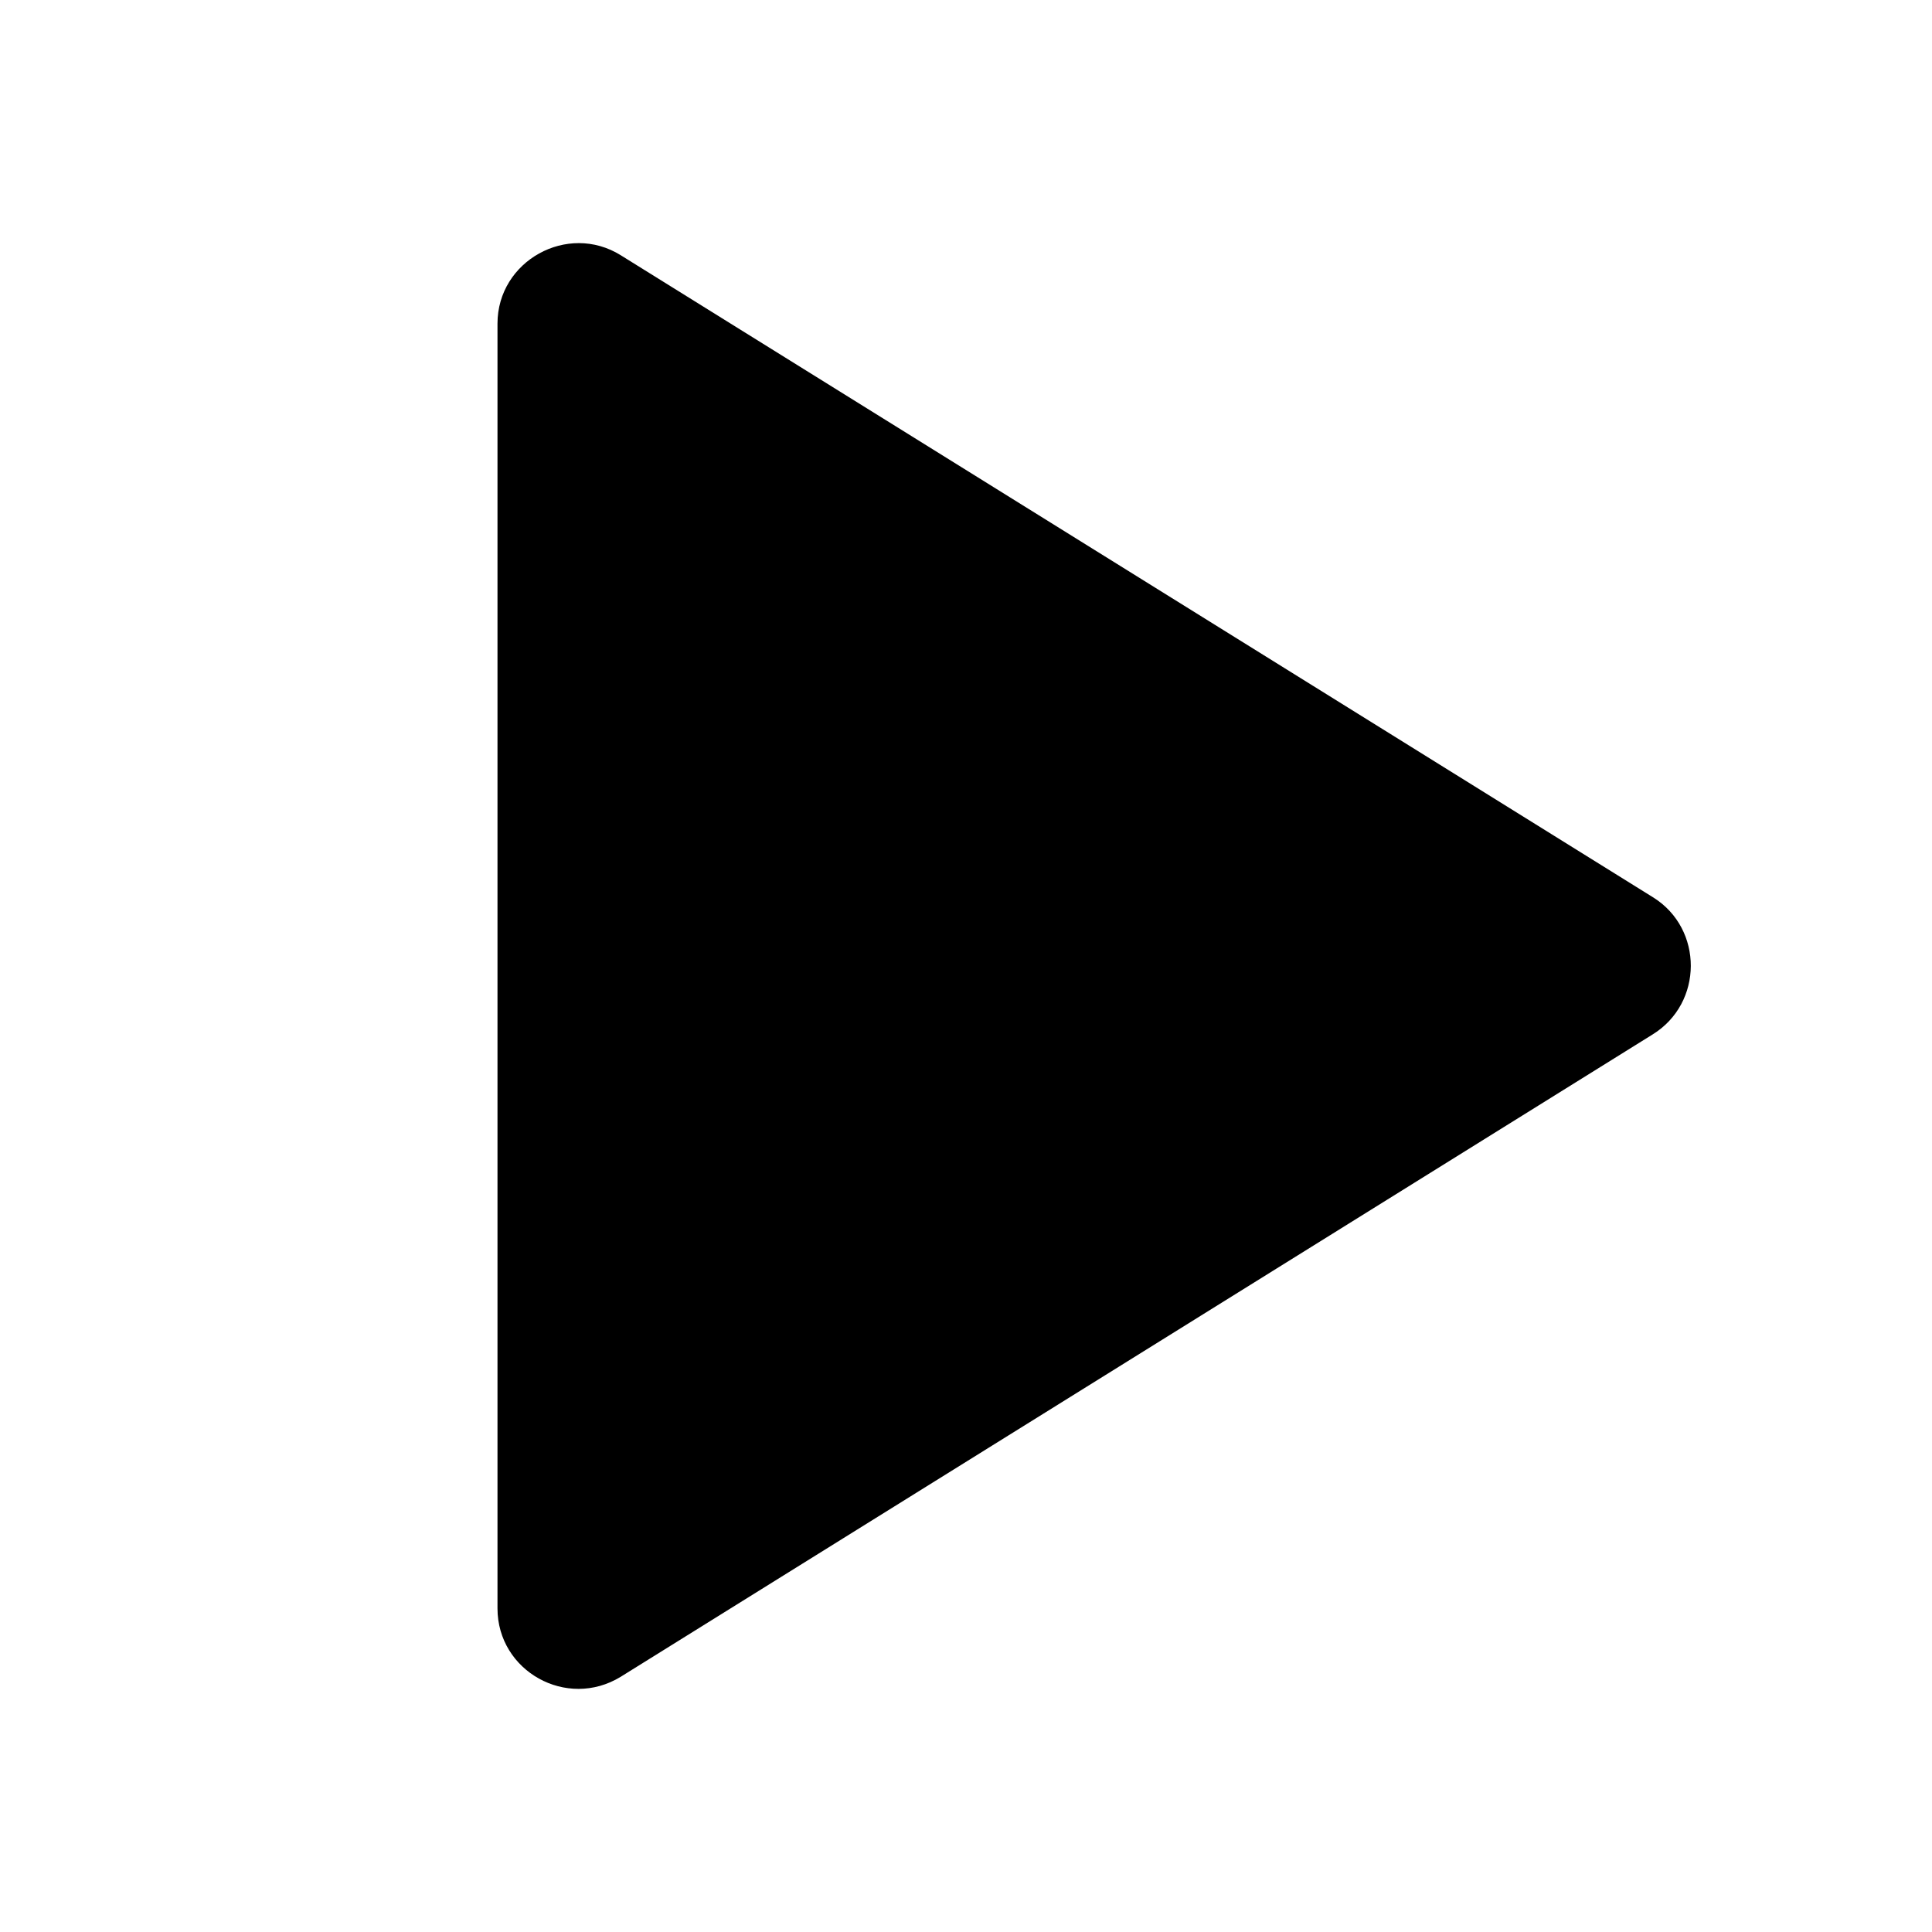
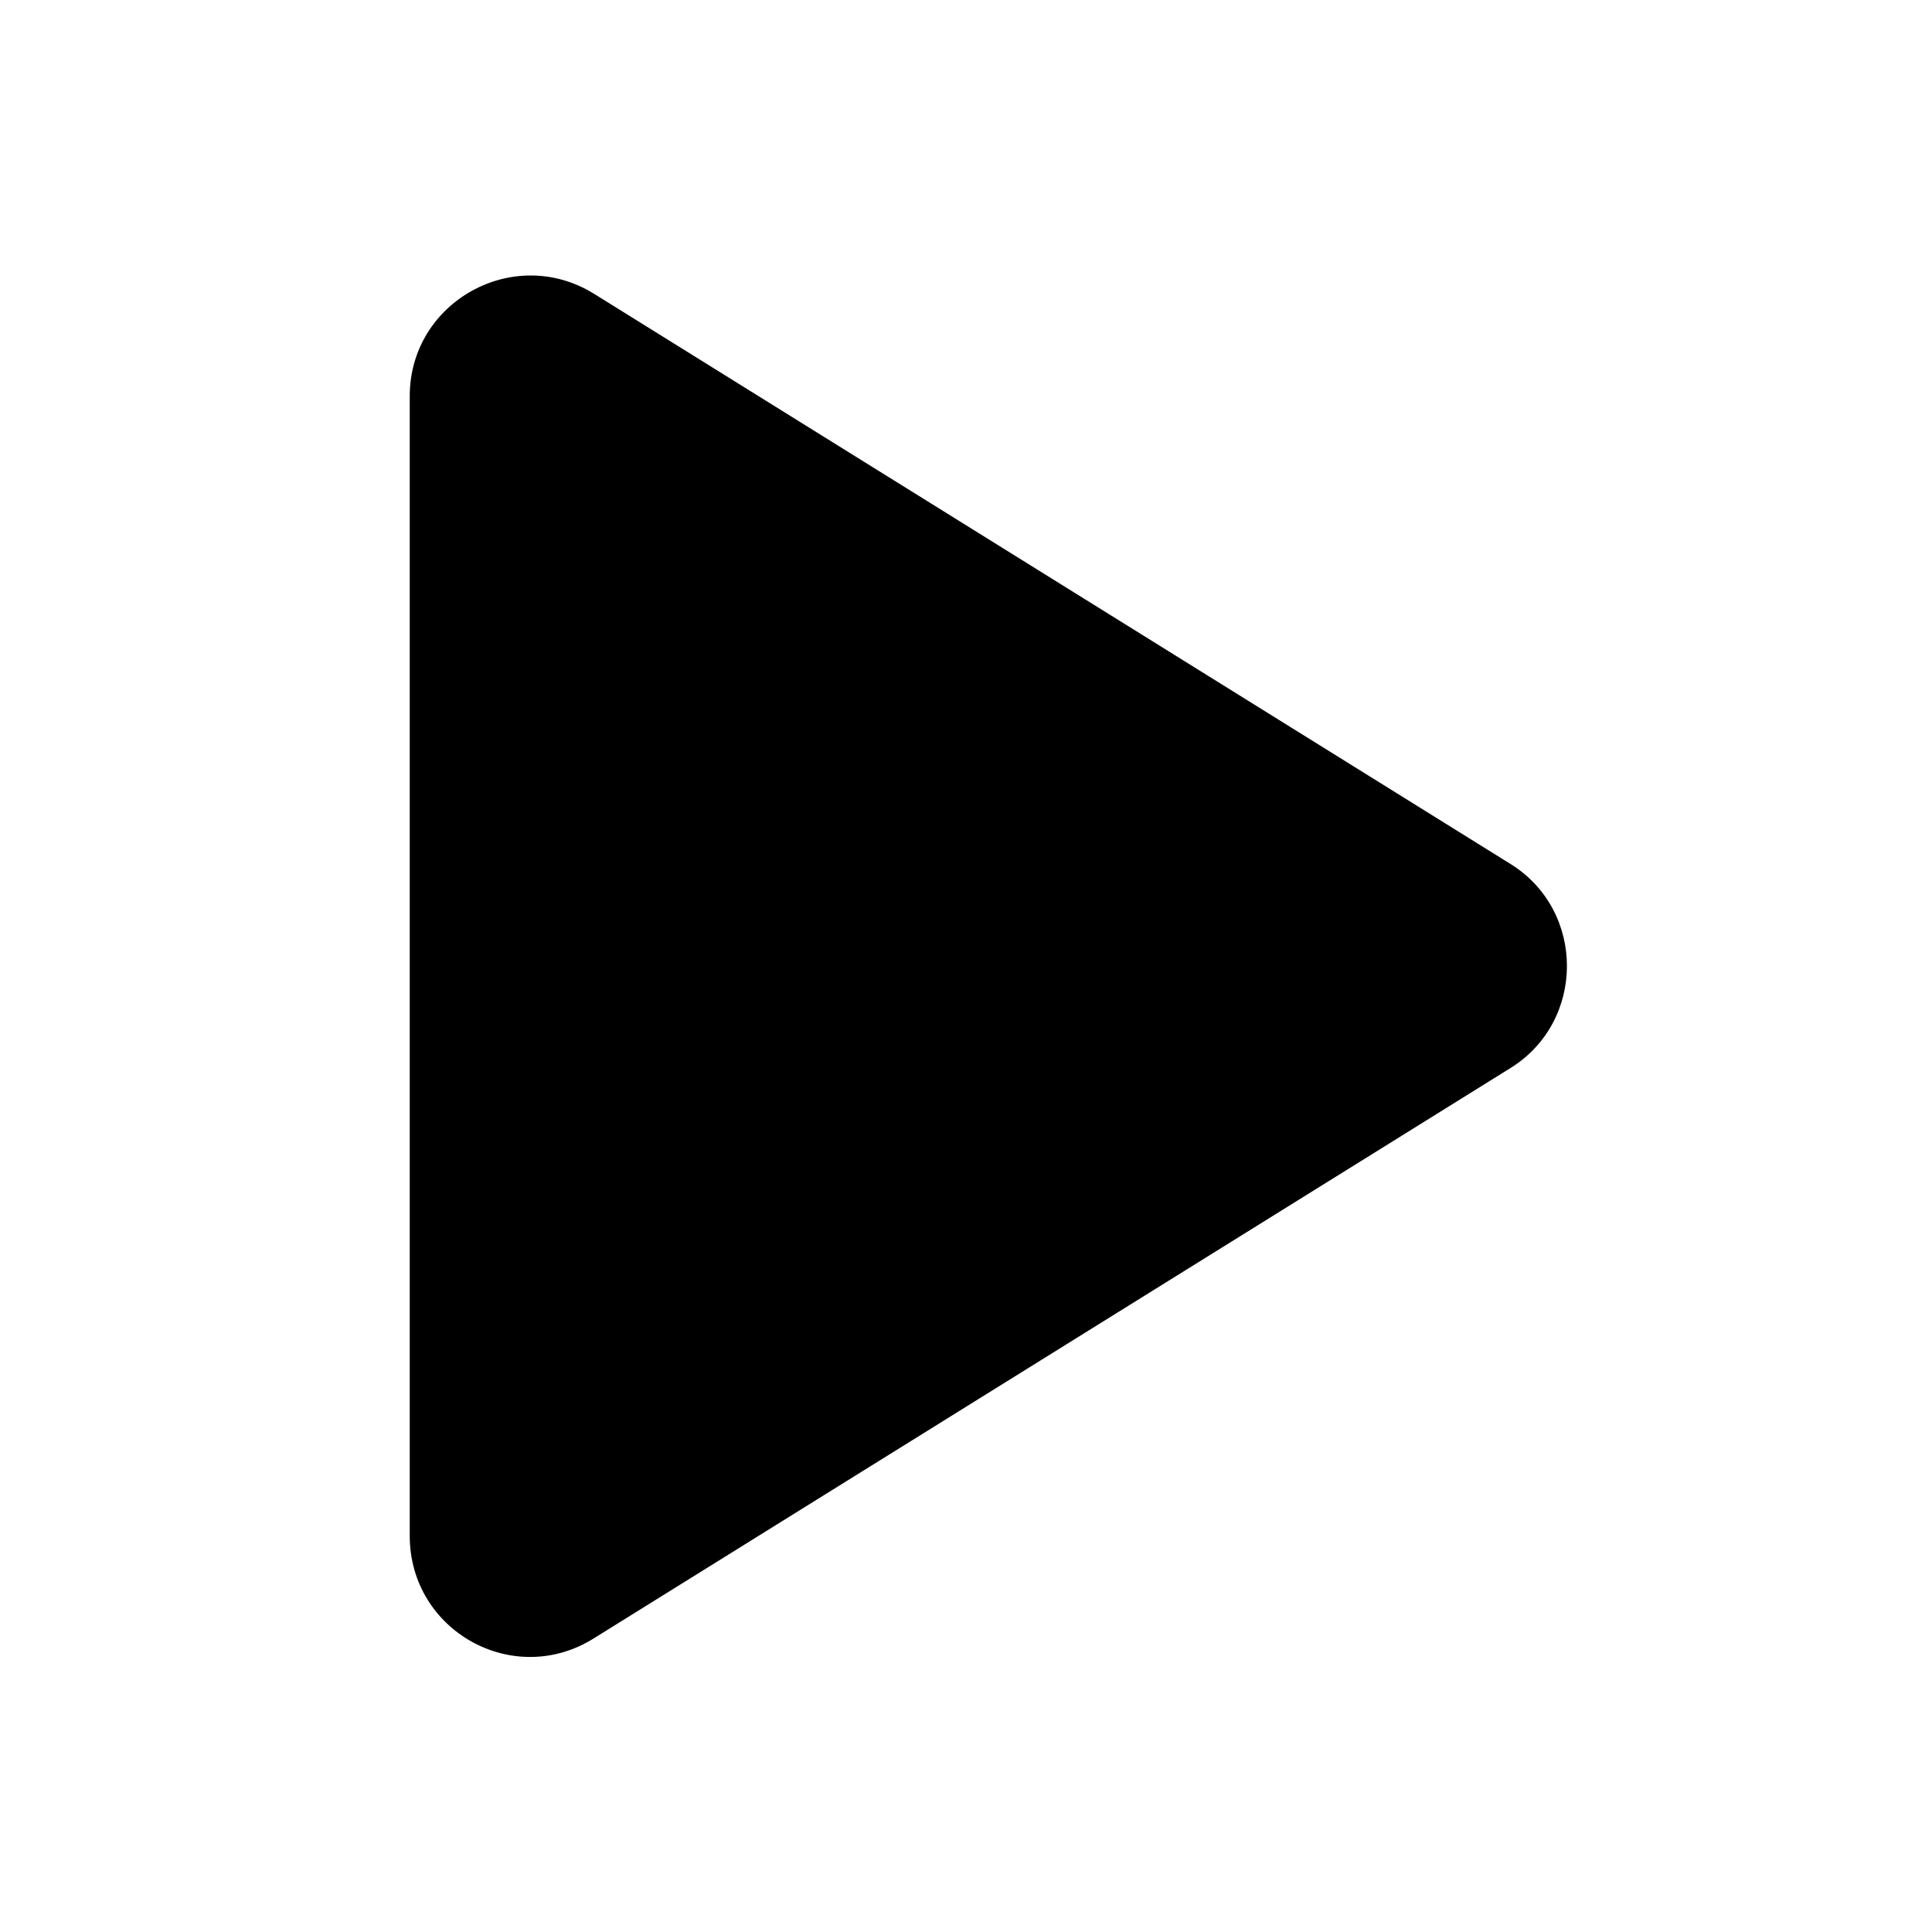
<svg xmlns="http://www.w3.org/2000/svg" width="24" height="24" viewBox="0 0 24 24" fill="currentColor">
-   <path fill-rule="evenodd" clip-rule="evenodd" d="M20.54 11.15 7.71 3.17c-.66-.41-1.53.07-1.53.85v15.96c0 .78.86 1.26 1.53.85l12.82-7.98c.63-.39.63-1.31.01-1.7z" />
+   <path fill-rule="evenodd" clip-rule="evenodd" d="M18.76 10.73 7.38 3.65c-1-.62-2.29.1-2.29 1.27v14.16c0 1.18 1.29 1.9 2.29 1.27l11.38-7.08c.94-.58.94-1.96 0-2.54z" />
</svg>
